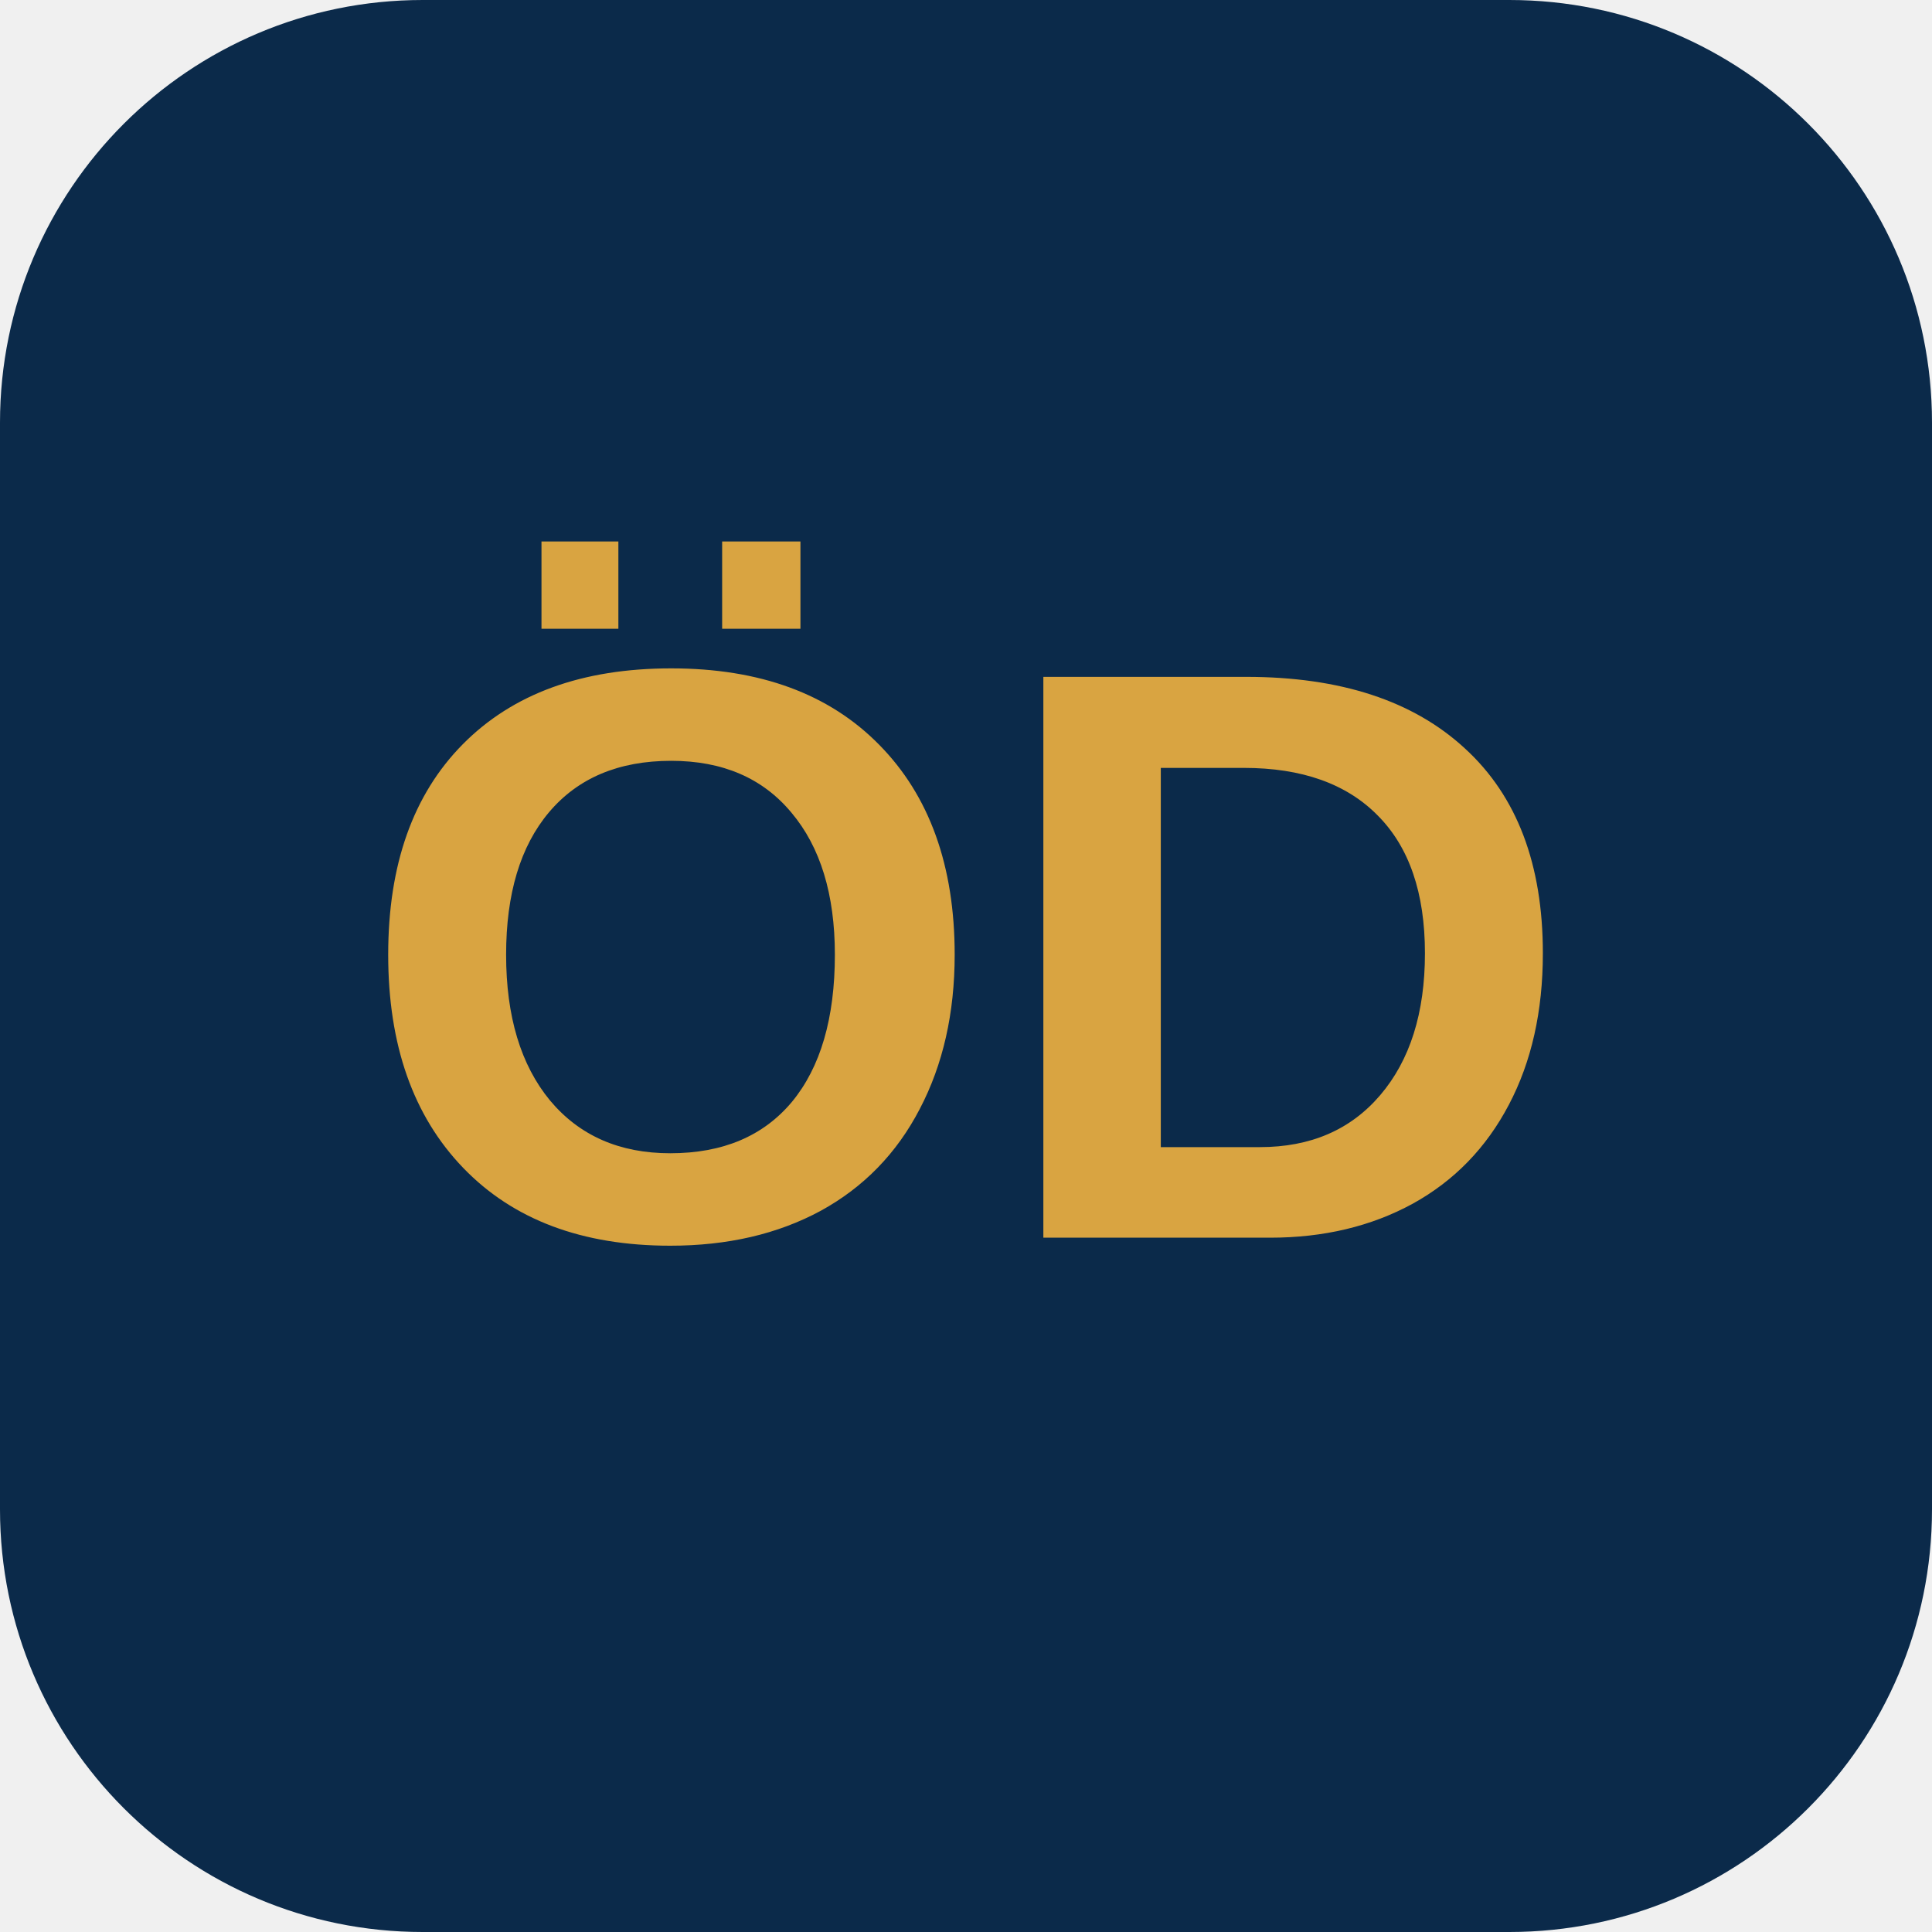
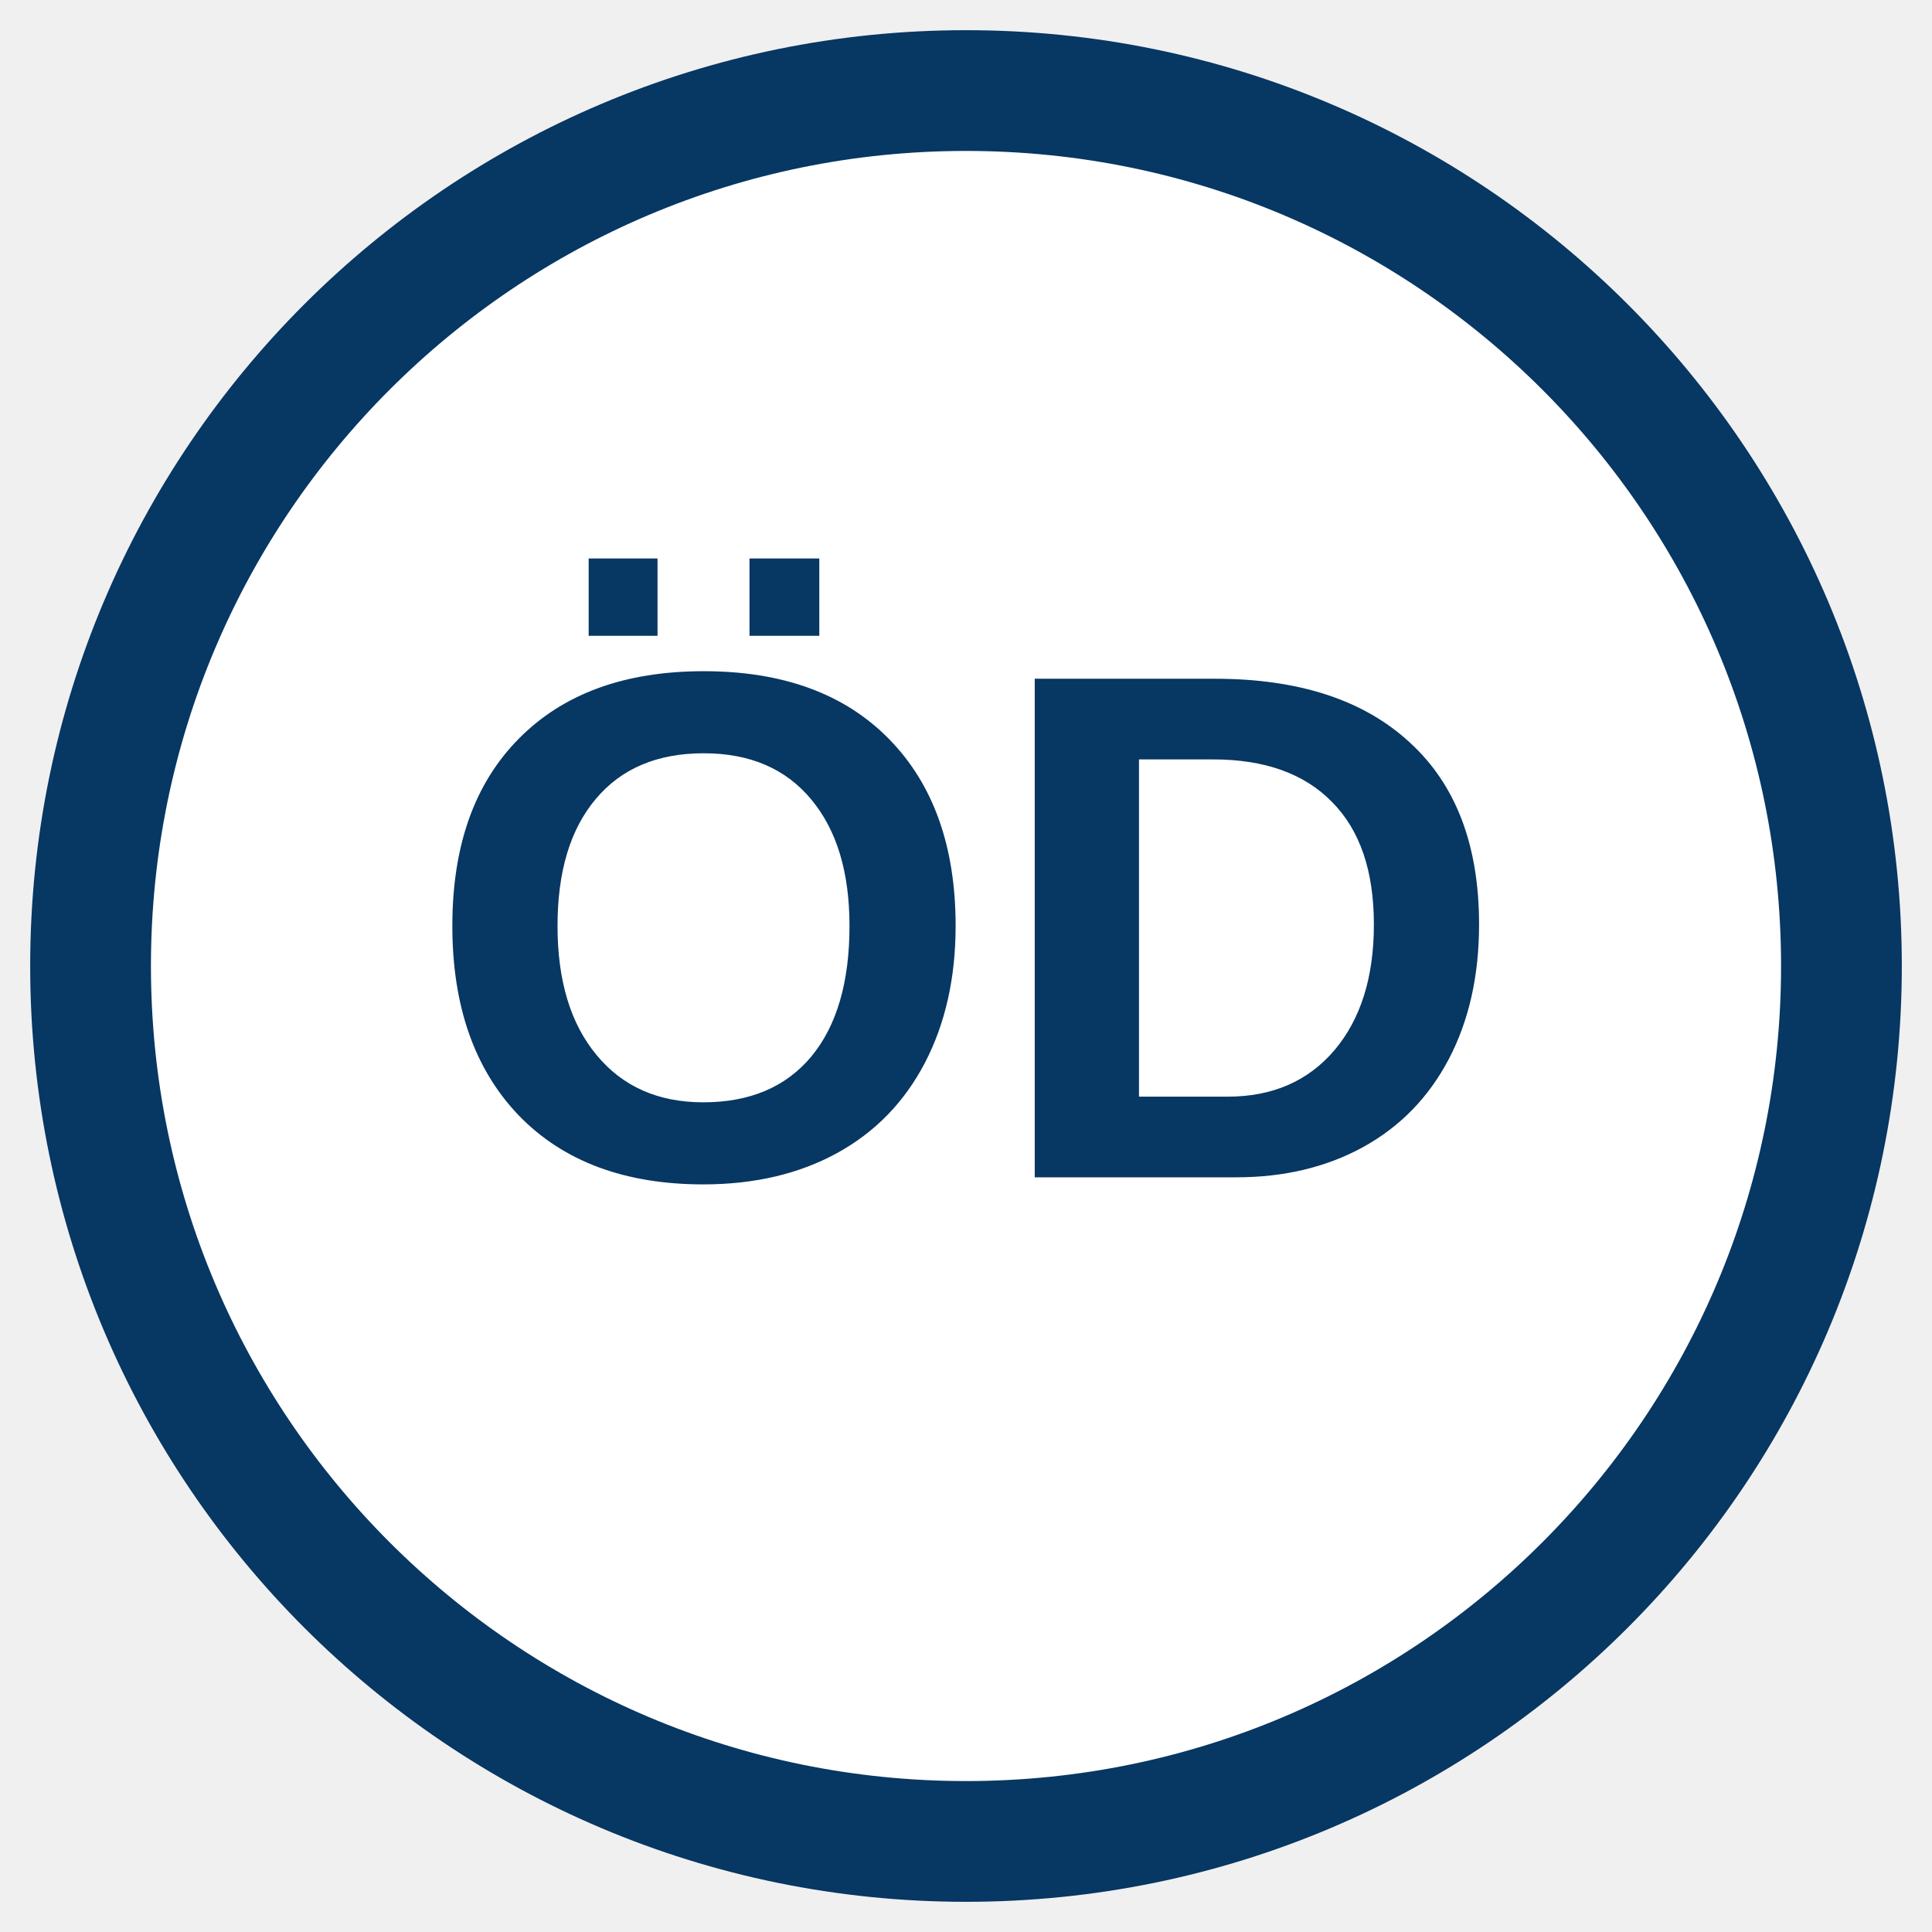
<svg xmlns="http://www.w3.org/2000/svg" viewBox="0 0 64 64">
-   <rect width="64" height="64" rx="14" fill="#0b2a4a" />
-   <text x="32" y="41" text-anchor="middle" font-family="Arial" font-size="27" font-weight="700" fill="#d9a441">ÖD</text>
+   <circle cx="32" cy="32" r="29" fill="white" stroke="#073763" stroke-width="4" />
+   <text x="32" y="39" text-anchor="middle" font-family="Arial" font-size="24" font-weight="700" fill="#073763">ÖD</text>
</svg>
